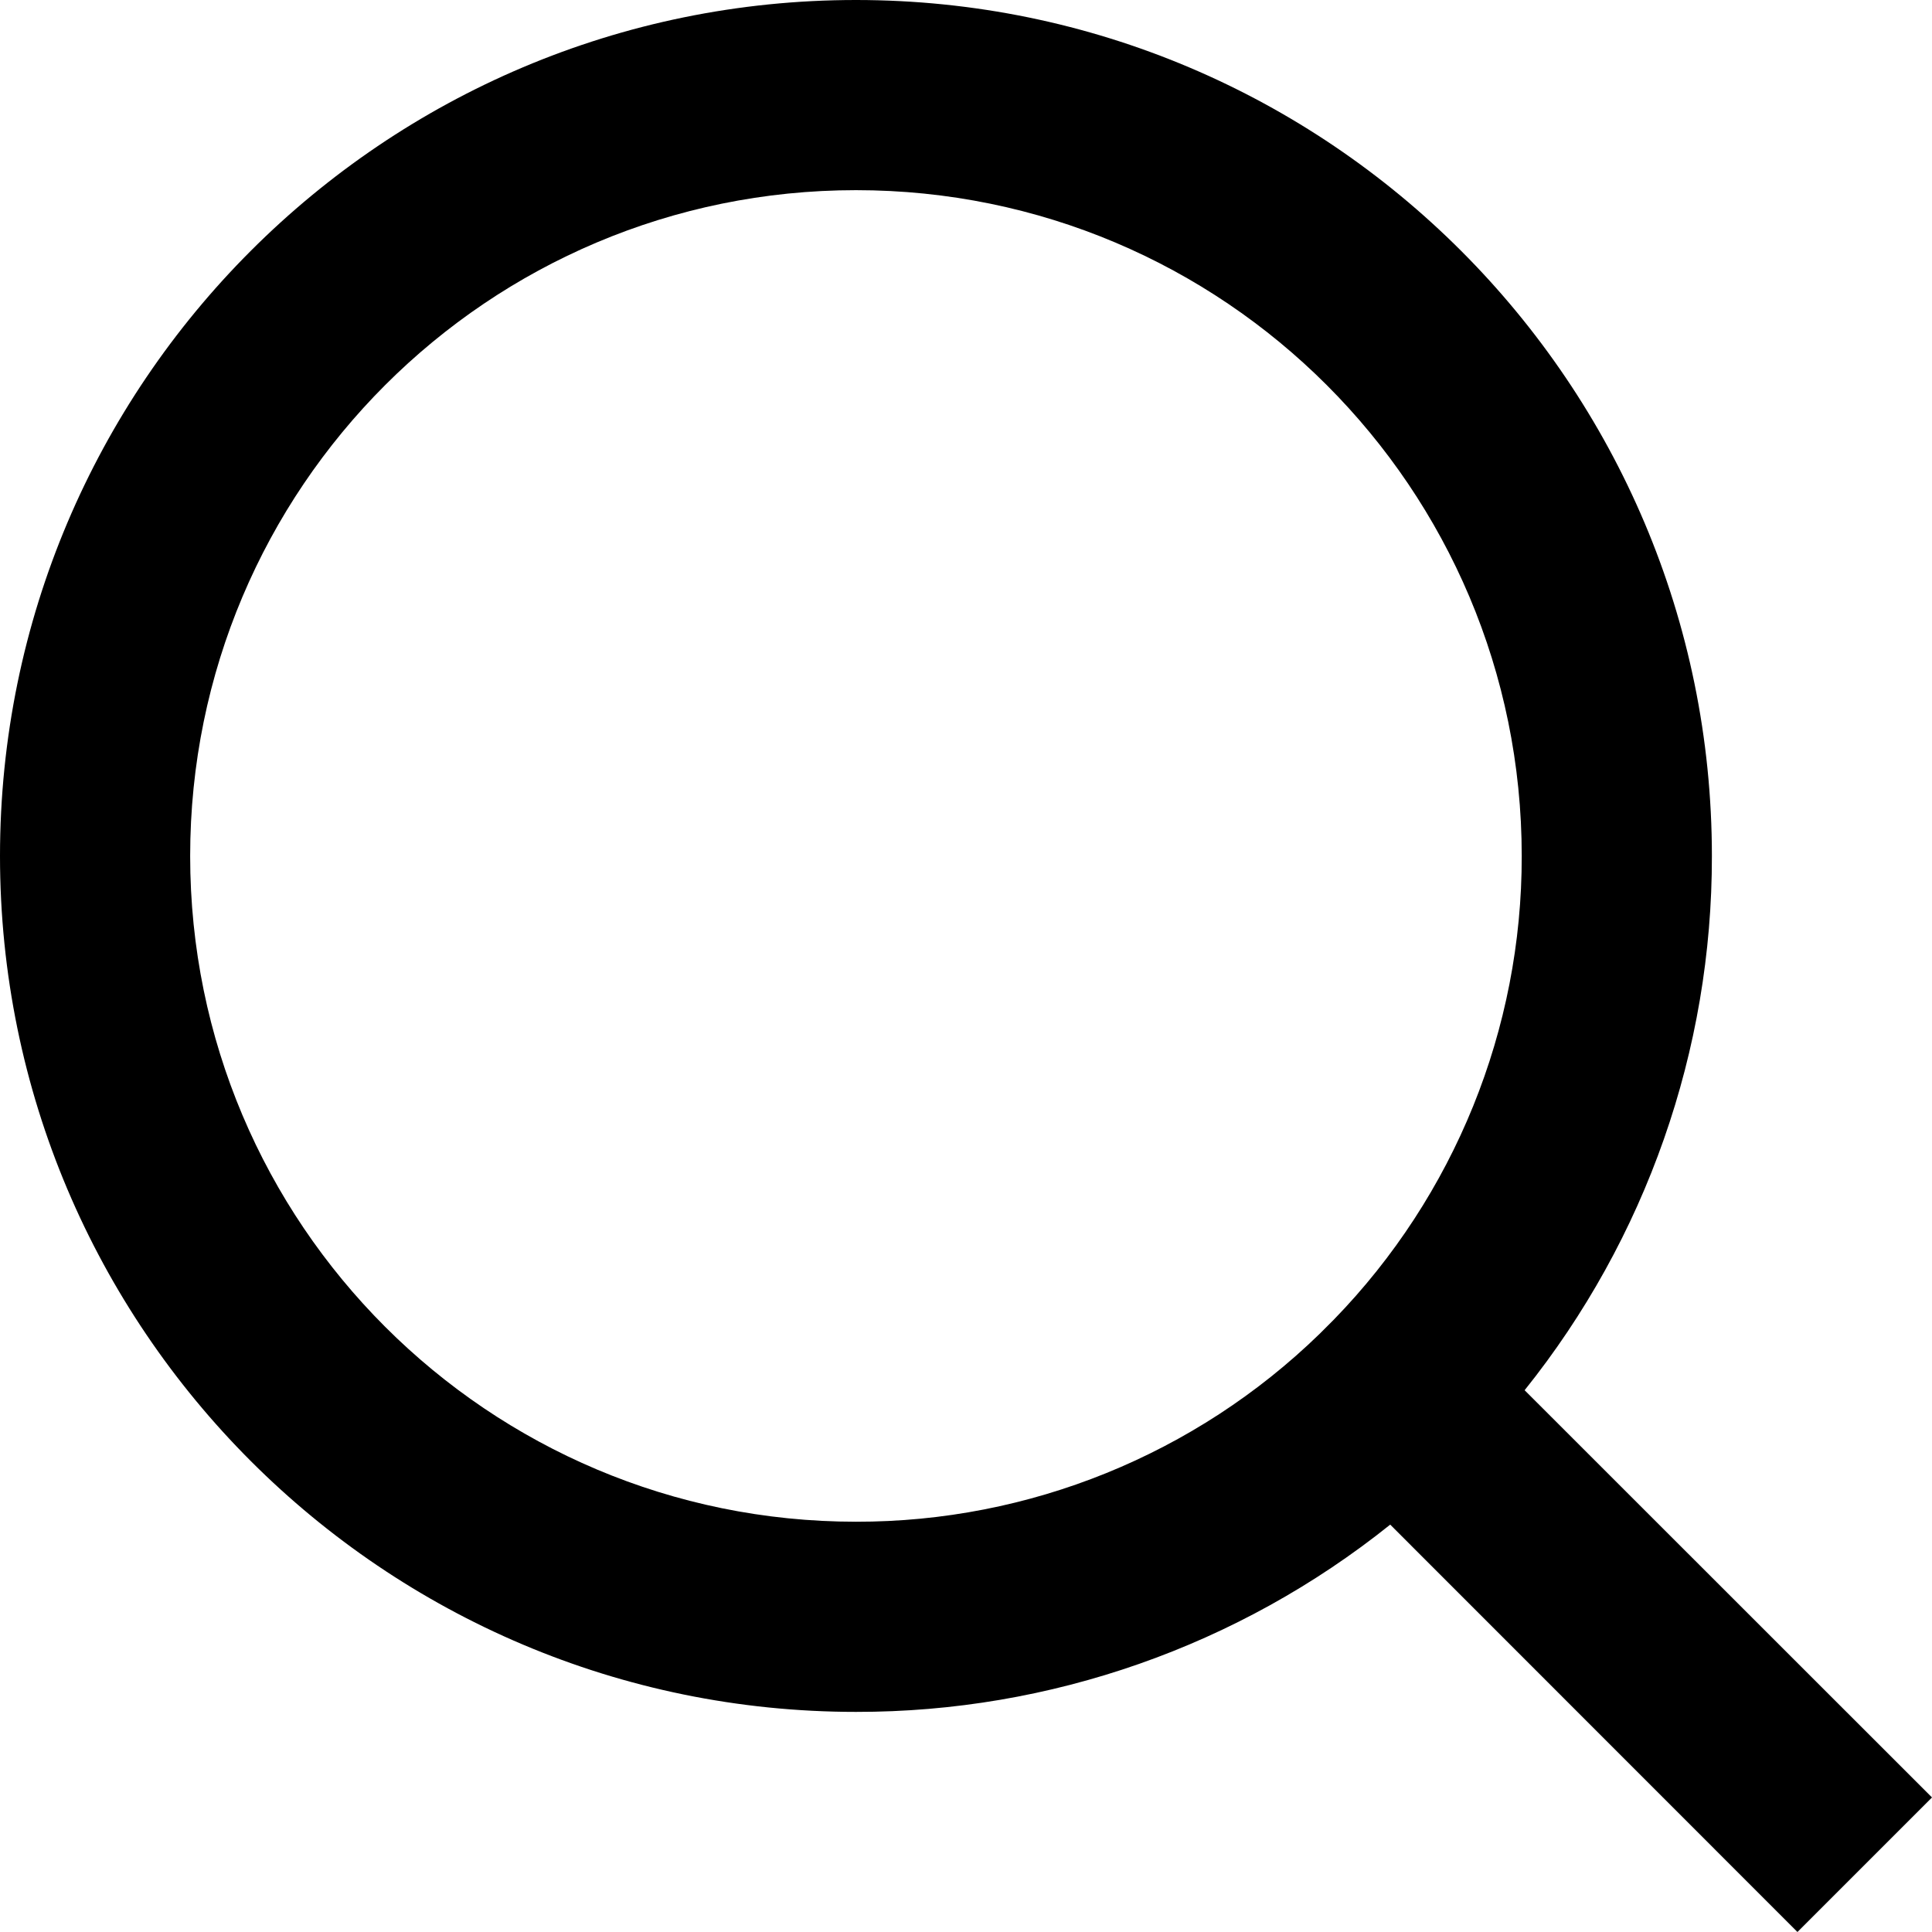
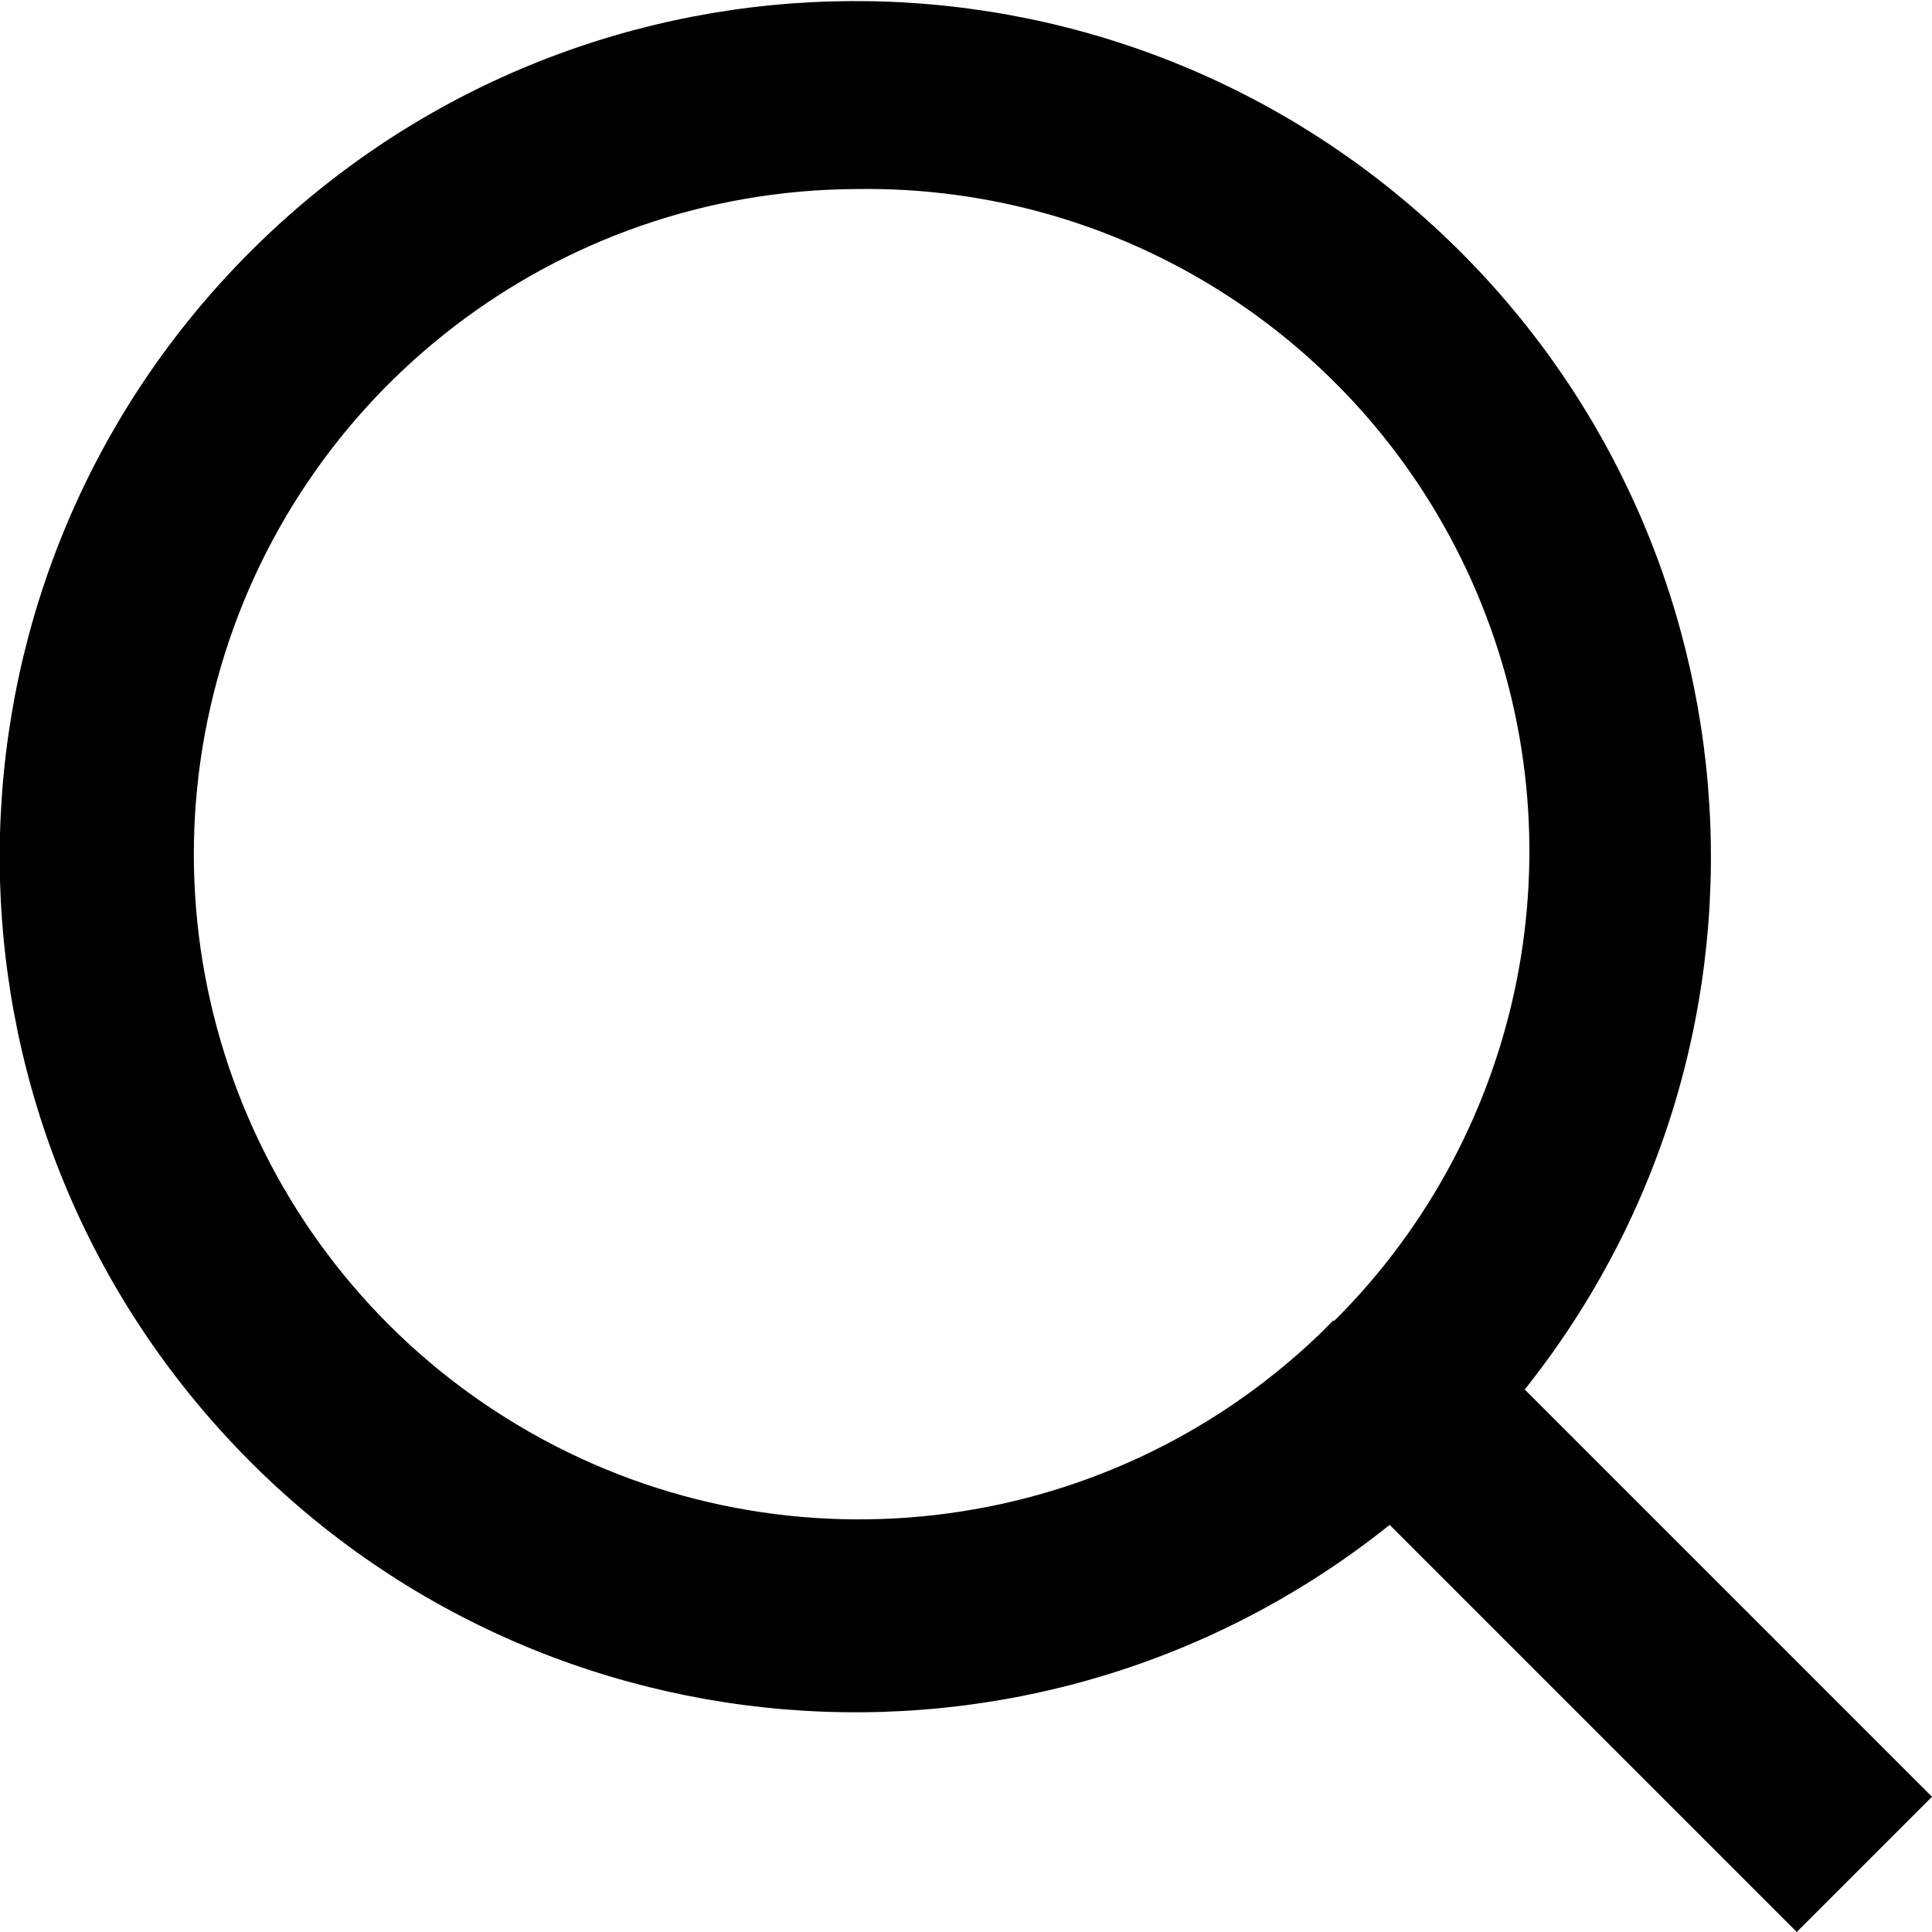
- <svg xmlns="http://www.w3.org/2000/svg" width="14" height="14" viewBox="0 0 14 14" fill="none">
-   <path d="M11.048 10.074L14 13.025L13.025 14L10.074 11.048C8.976 11.928 7.61 12.407 6.203 12.405C2.779 12.405 0 9.626 0 6.203C0 2.779 2.779 0 6.203 0C9.626 0 12.405 2.779 12.405 6.203C12.407 7.61 11.928 8.976 11.048 10.074ZM9.666 9.562C10.54 8.663 11.029 7.457 11.027 6.203C11.027 3.537 8.868 1.378 6.203 1.378C3.537 1.378 1.378 3.537 1.378 6.203C1.378 8.868 3.537 11.027 6.203 11.027C7.457 11.029 8.663 10.54 9.562 9.666L9.666 9.562Z" fill="black" />
+ <svg xmlns="http://www.w3.org/2000/svg" width="14" height="14" fill="none">
+   <path d="M11.05 10.07L14 13.02l-.98.98-2.95-2.95a6.2 6.2 0 11.97-.97zm-1.38-.5a4.8 4.8 0 00-3.47-8.2 4.82 4.82 0 103.36 8.3l.1-.1z" fill="#000" />
</svg>
